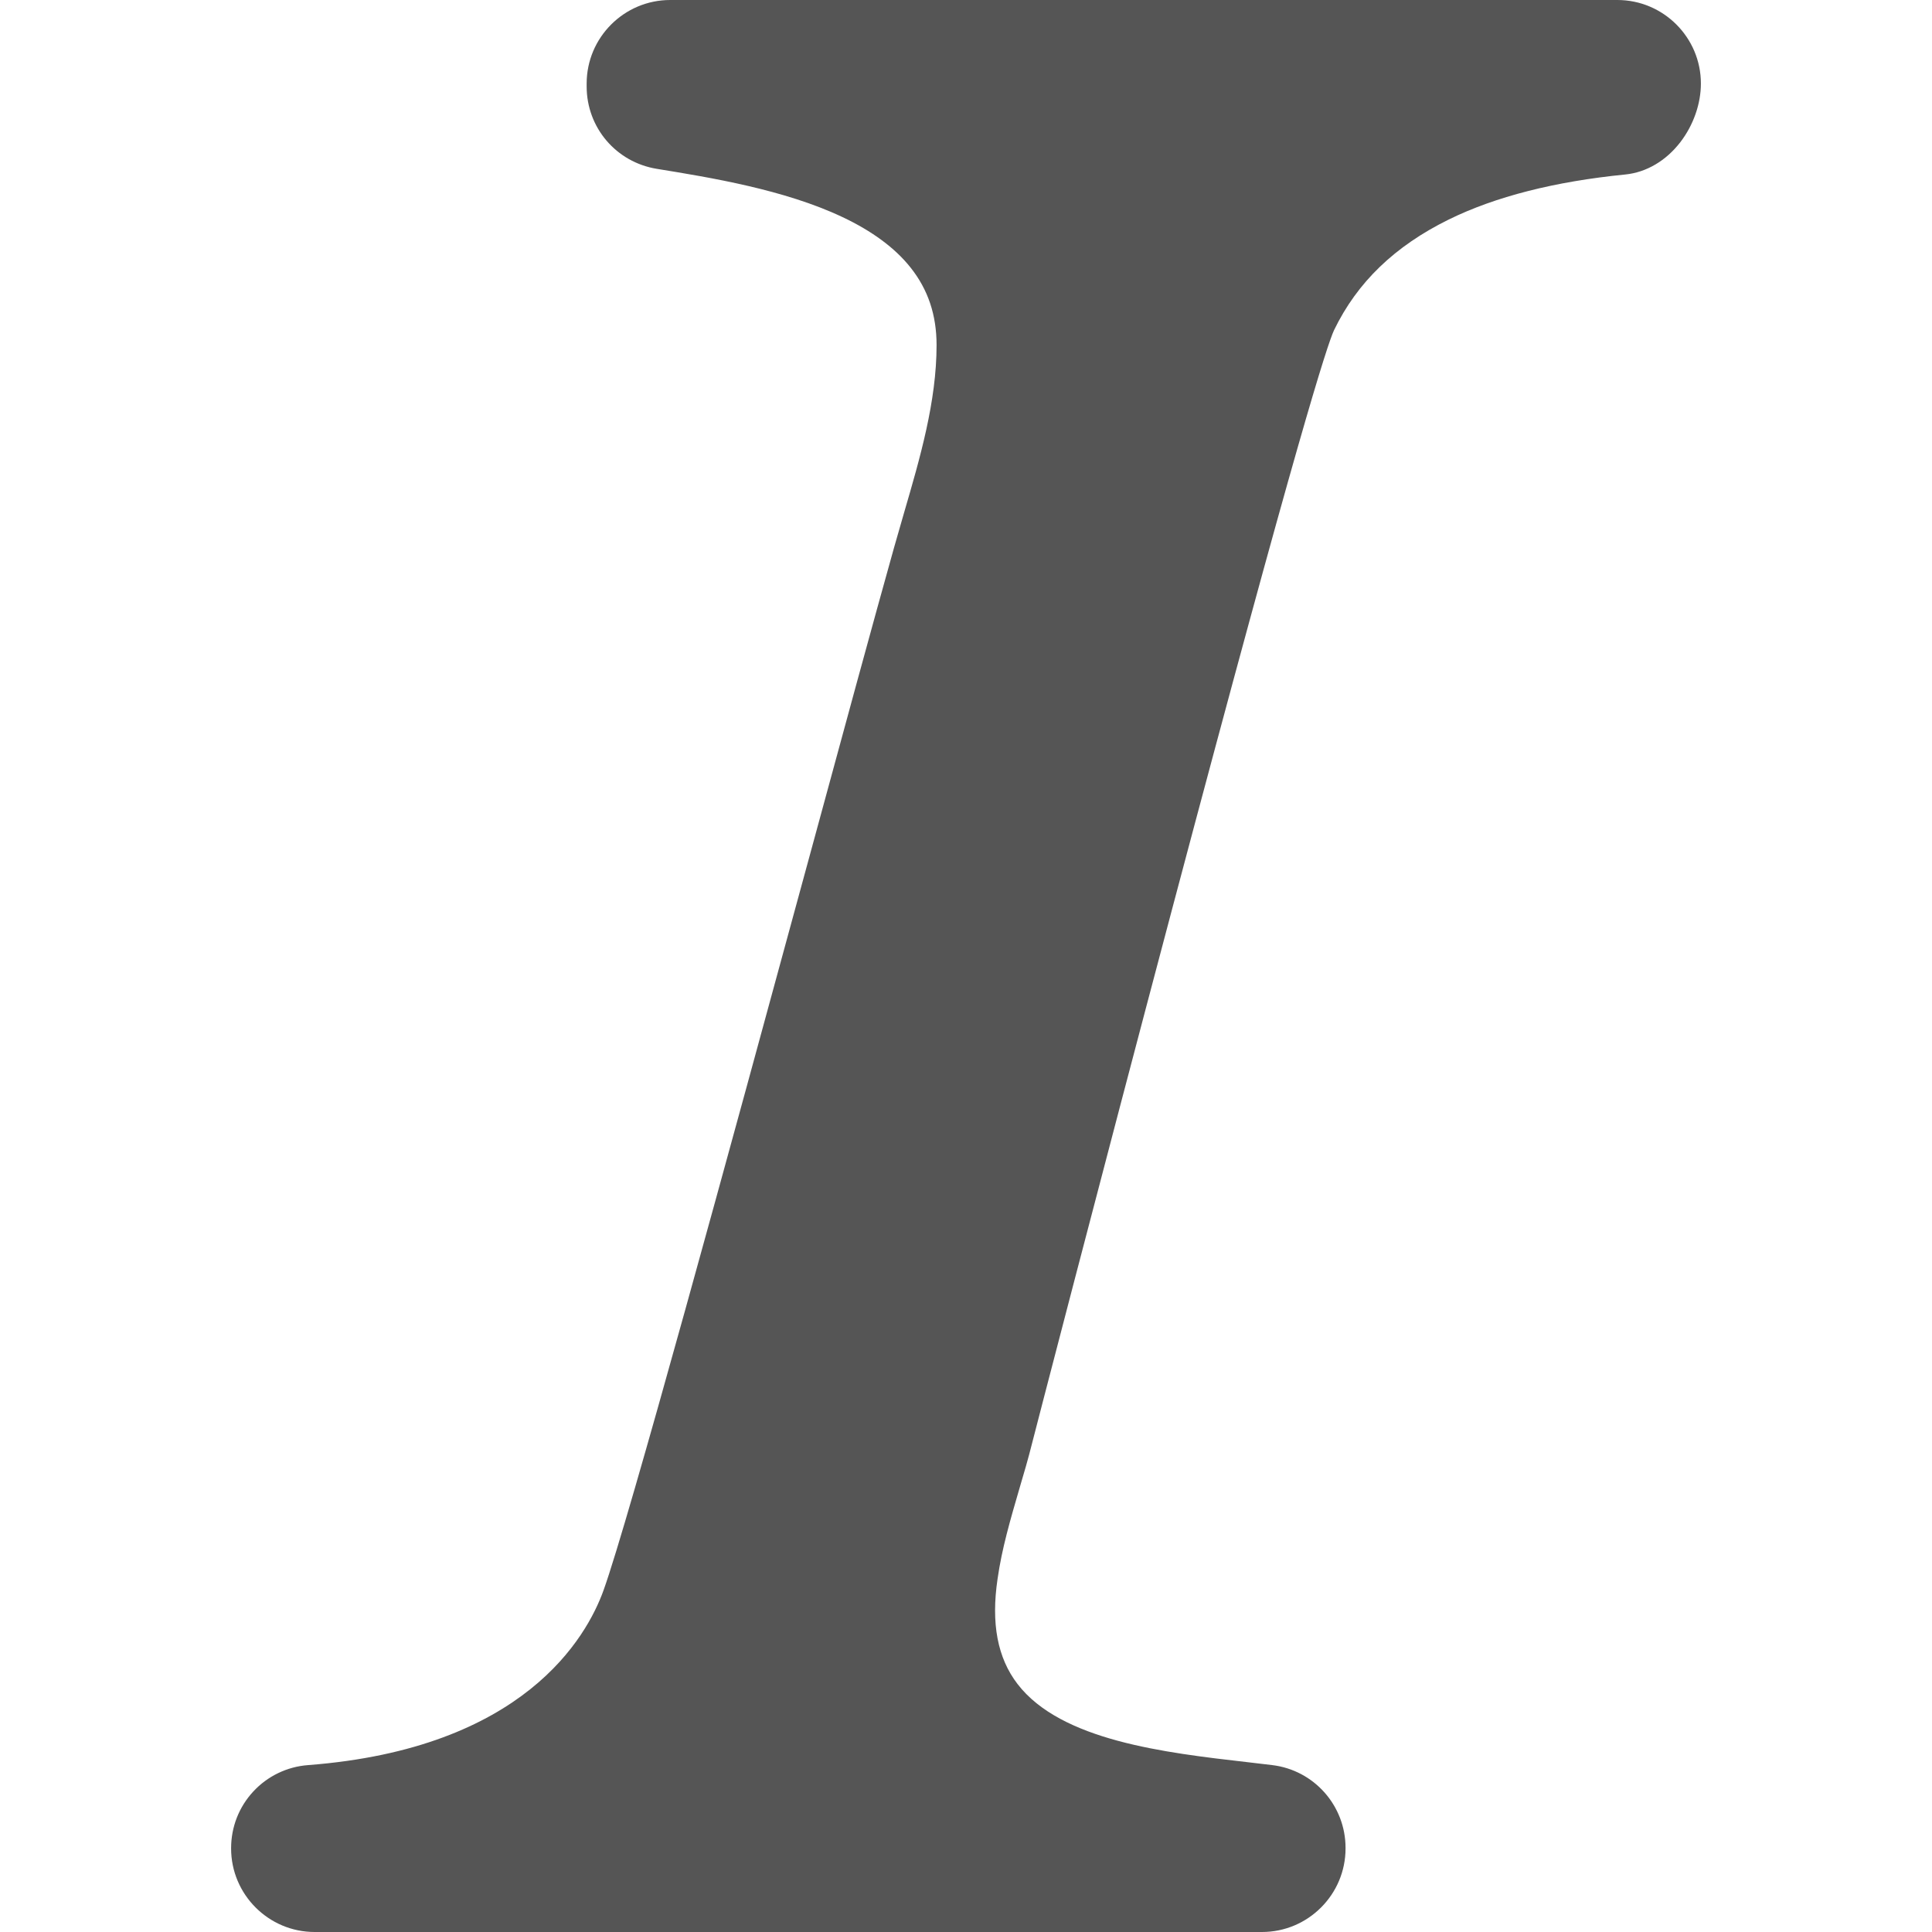
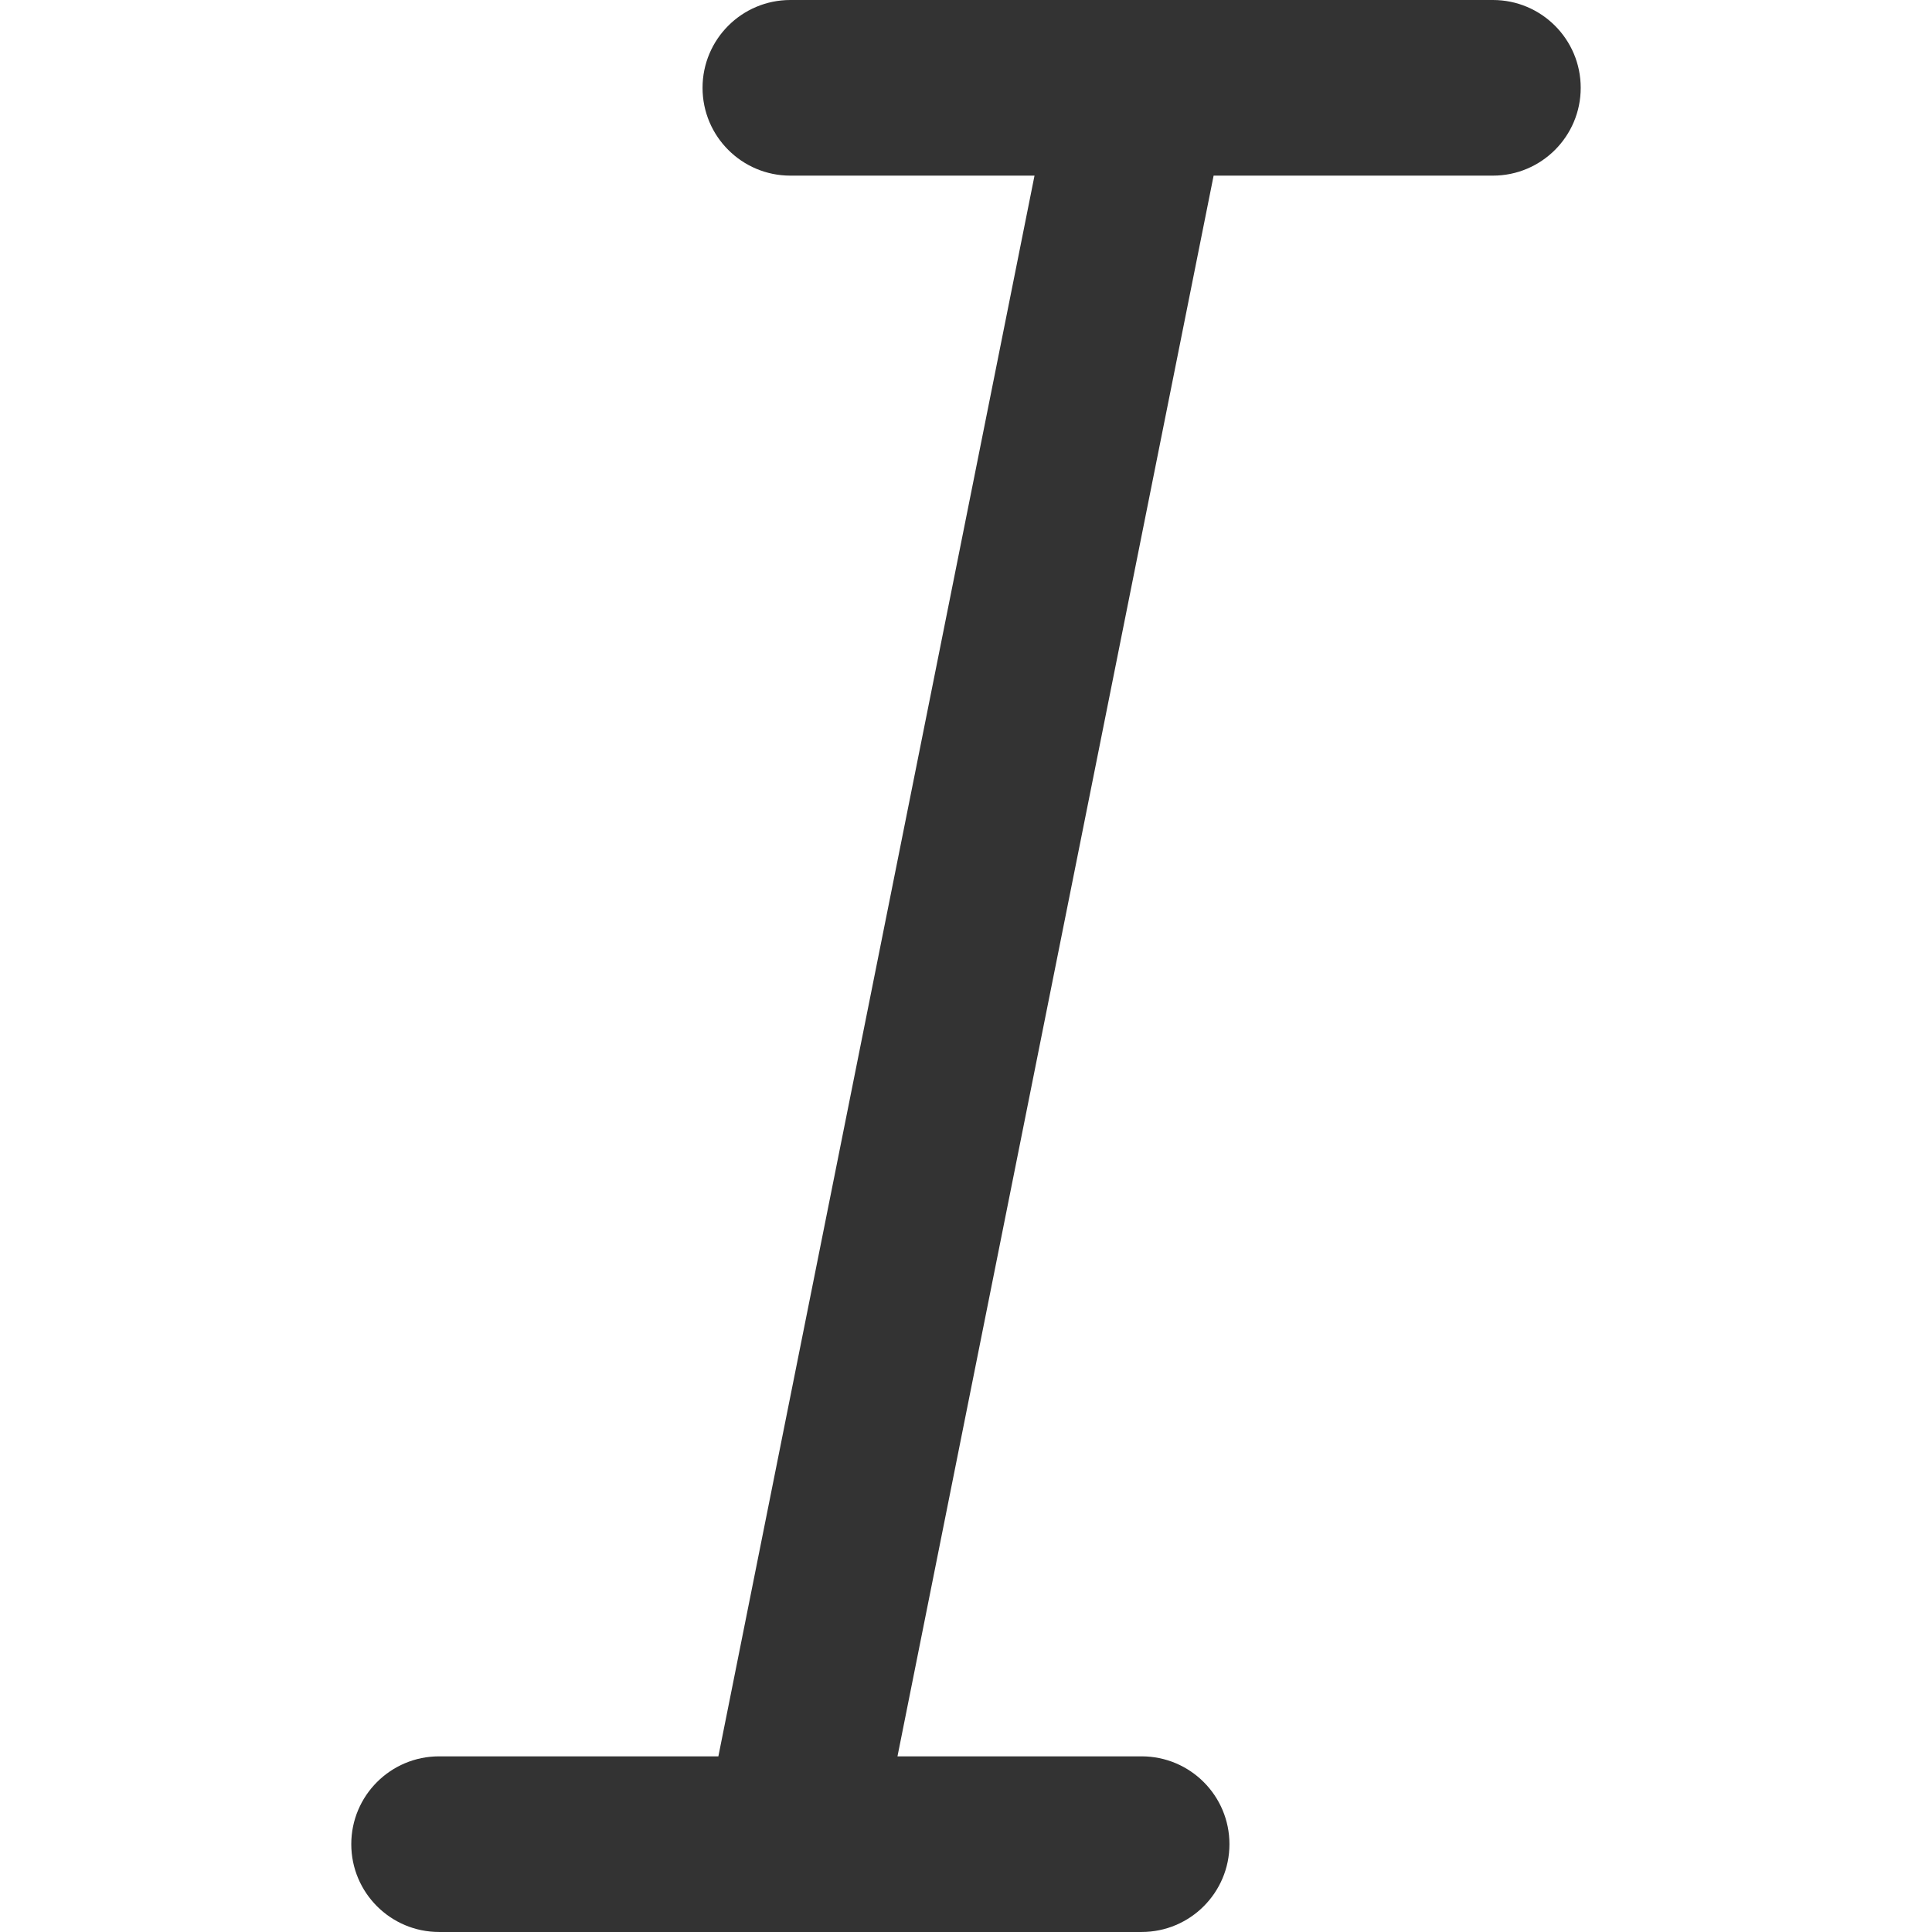
- <svg xmlns="http://www.w3.org/2000/svg" version="1.1" id="Capa_1" x="0px" y="0px" width="512px" height="512px" viewBox="0 0 994.4 994.4" style="enable-background:new 0 0 994.4 994.4;" xml:space="preserve">
-   <g>
-     <path d="M524.65,766.3c2.3-7.699,4.6-15.6,6.6-23.6c0.301-1.3,35.101-135.6,72.301-275.8c64-241.1,79.6-289.6,83.1-297   c11.9-24.6,31.2-43.2,59-56.9c24-11.8,54.6-19.6,91-23.2c10.7-1.1,20.8-7,28.2-16.6c6.7-8.7,10.6-19.7,10.6-30.2   c0-23.7-19.3-43-43-43h-487.5c-23.7,0-43,19.3-43,43v1.5c0,21.2,15.2,39,36.101,42.4c27.699,4.5,65.699,10.7,95.5,24.8   c15.3,7.2,27.199,16,35.1,26c9,11.3,13.4,24.4,13.4,39.9c0,29-8.5,58.1-16.7,86.2c-1.7,5.9-3.5,12.1-5.2,18.1   c-10.5,37.5-26,94.4-43.9,160.3c-41.3,151.7-92.699,340.4-105.6,376.3c-8.7,24.2-41,81.5-152.1,90c-10.8,0.8-20.9,5.7-28.2,13.601   c-7.4,8-11.4,18.3-11.4,29.199v0.101c0,23.7,19.3,43,43,43h487.601c23.699,0,43-19.3,43-43v-0.3c0-21.7-16.2-40-37.7-42.601   c-4.2-0.5-8.3-1-12.7-1.5c-42.8-4.899-96-11.1-118.4-40.2c-10.399-13.5-13.699-31.3-10.3-54.199   C515.65,797.101,520.051,782.101,524.65,766.3z" fill="#555555" />
-   </g>
+ <svg xmlns="http://www.w3.org/2000/svg" version="1.1" id="Layer_1" x="0px" y="0px" viewBox="0 0 330.003 330.003" style="enable-background:new 0 0 330.003 330.003;" xml:space="preserve" width="512px" height="512px">
+   <path id="XMLID_16_" d="M255.001,0h-60.042c-0.026,0-0.052,0-0.079,0h-59.879c-8.284,0-15,6.716-15,15s6.716,15,15,15h41.703  l-54,270H75.001c-8.284,0-15,6.716-15,15s6.716,15,15,15h59.956c0.02,0,0.04,0.003,0.059,0.003c0.023,0,0.045-0.003,0.066-0.003  h59.918c8.284,0,15-6.716,15-15s-6.716-15-15-15h-41.703l54-270h47.703c8.284,0,15-6.716,15-15S263.286,0,255.001,0z" fill="#333333" />
  <g>
</g>
  <g>
</g>
  <g>
</g>
  <g>
</g>
  <g>
</g>
  <g>
</g>
  <g>
</g>
  <g>
</g>
  <g>
</g>
  <g>
</g>
  <g>
</g>
  <g>
</g>
  <g>
</g>
  <g>
</g>
  <g>
</g>
</svg>
